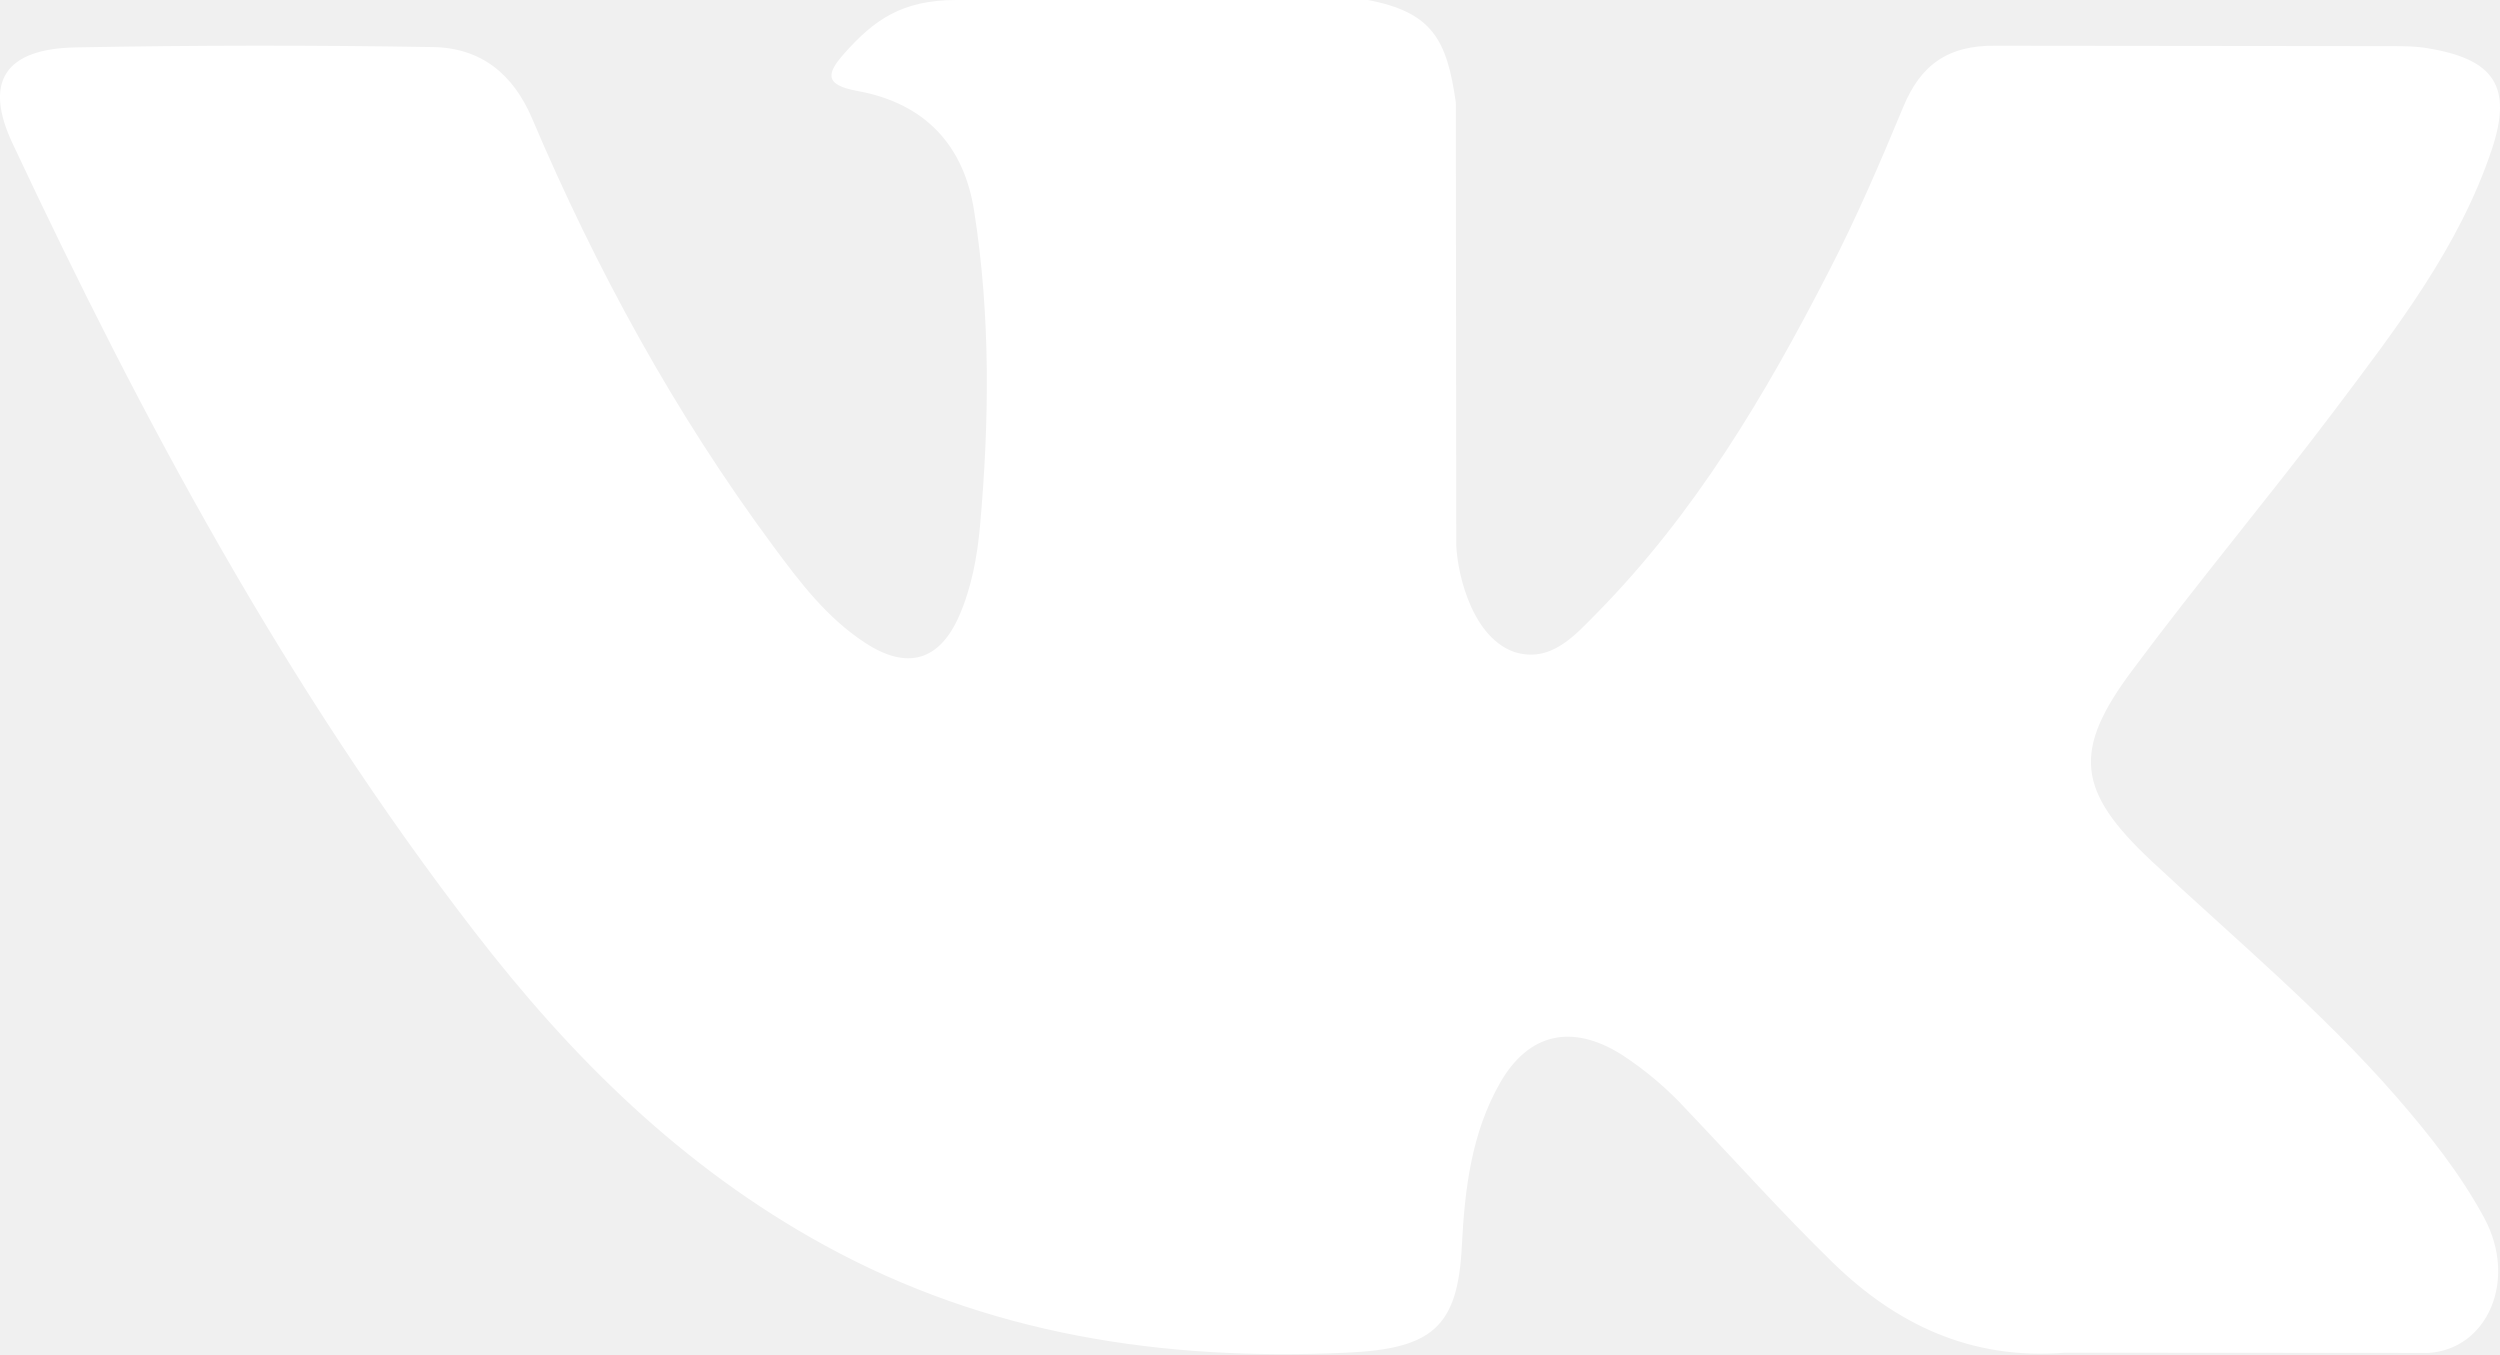
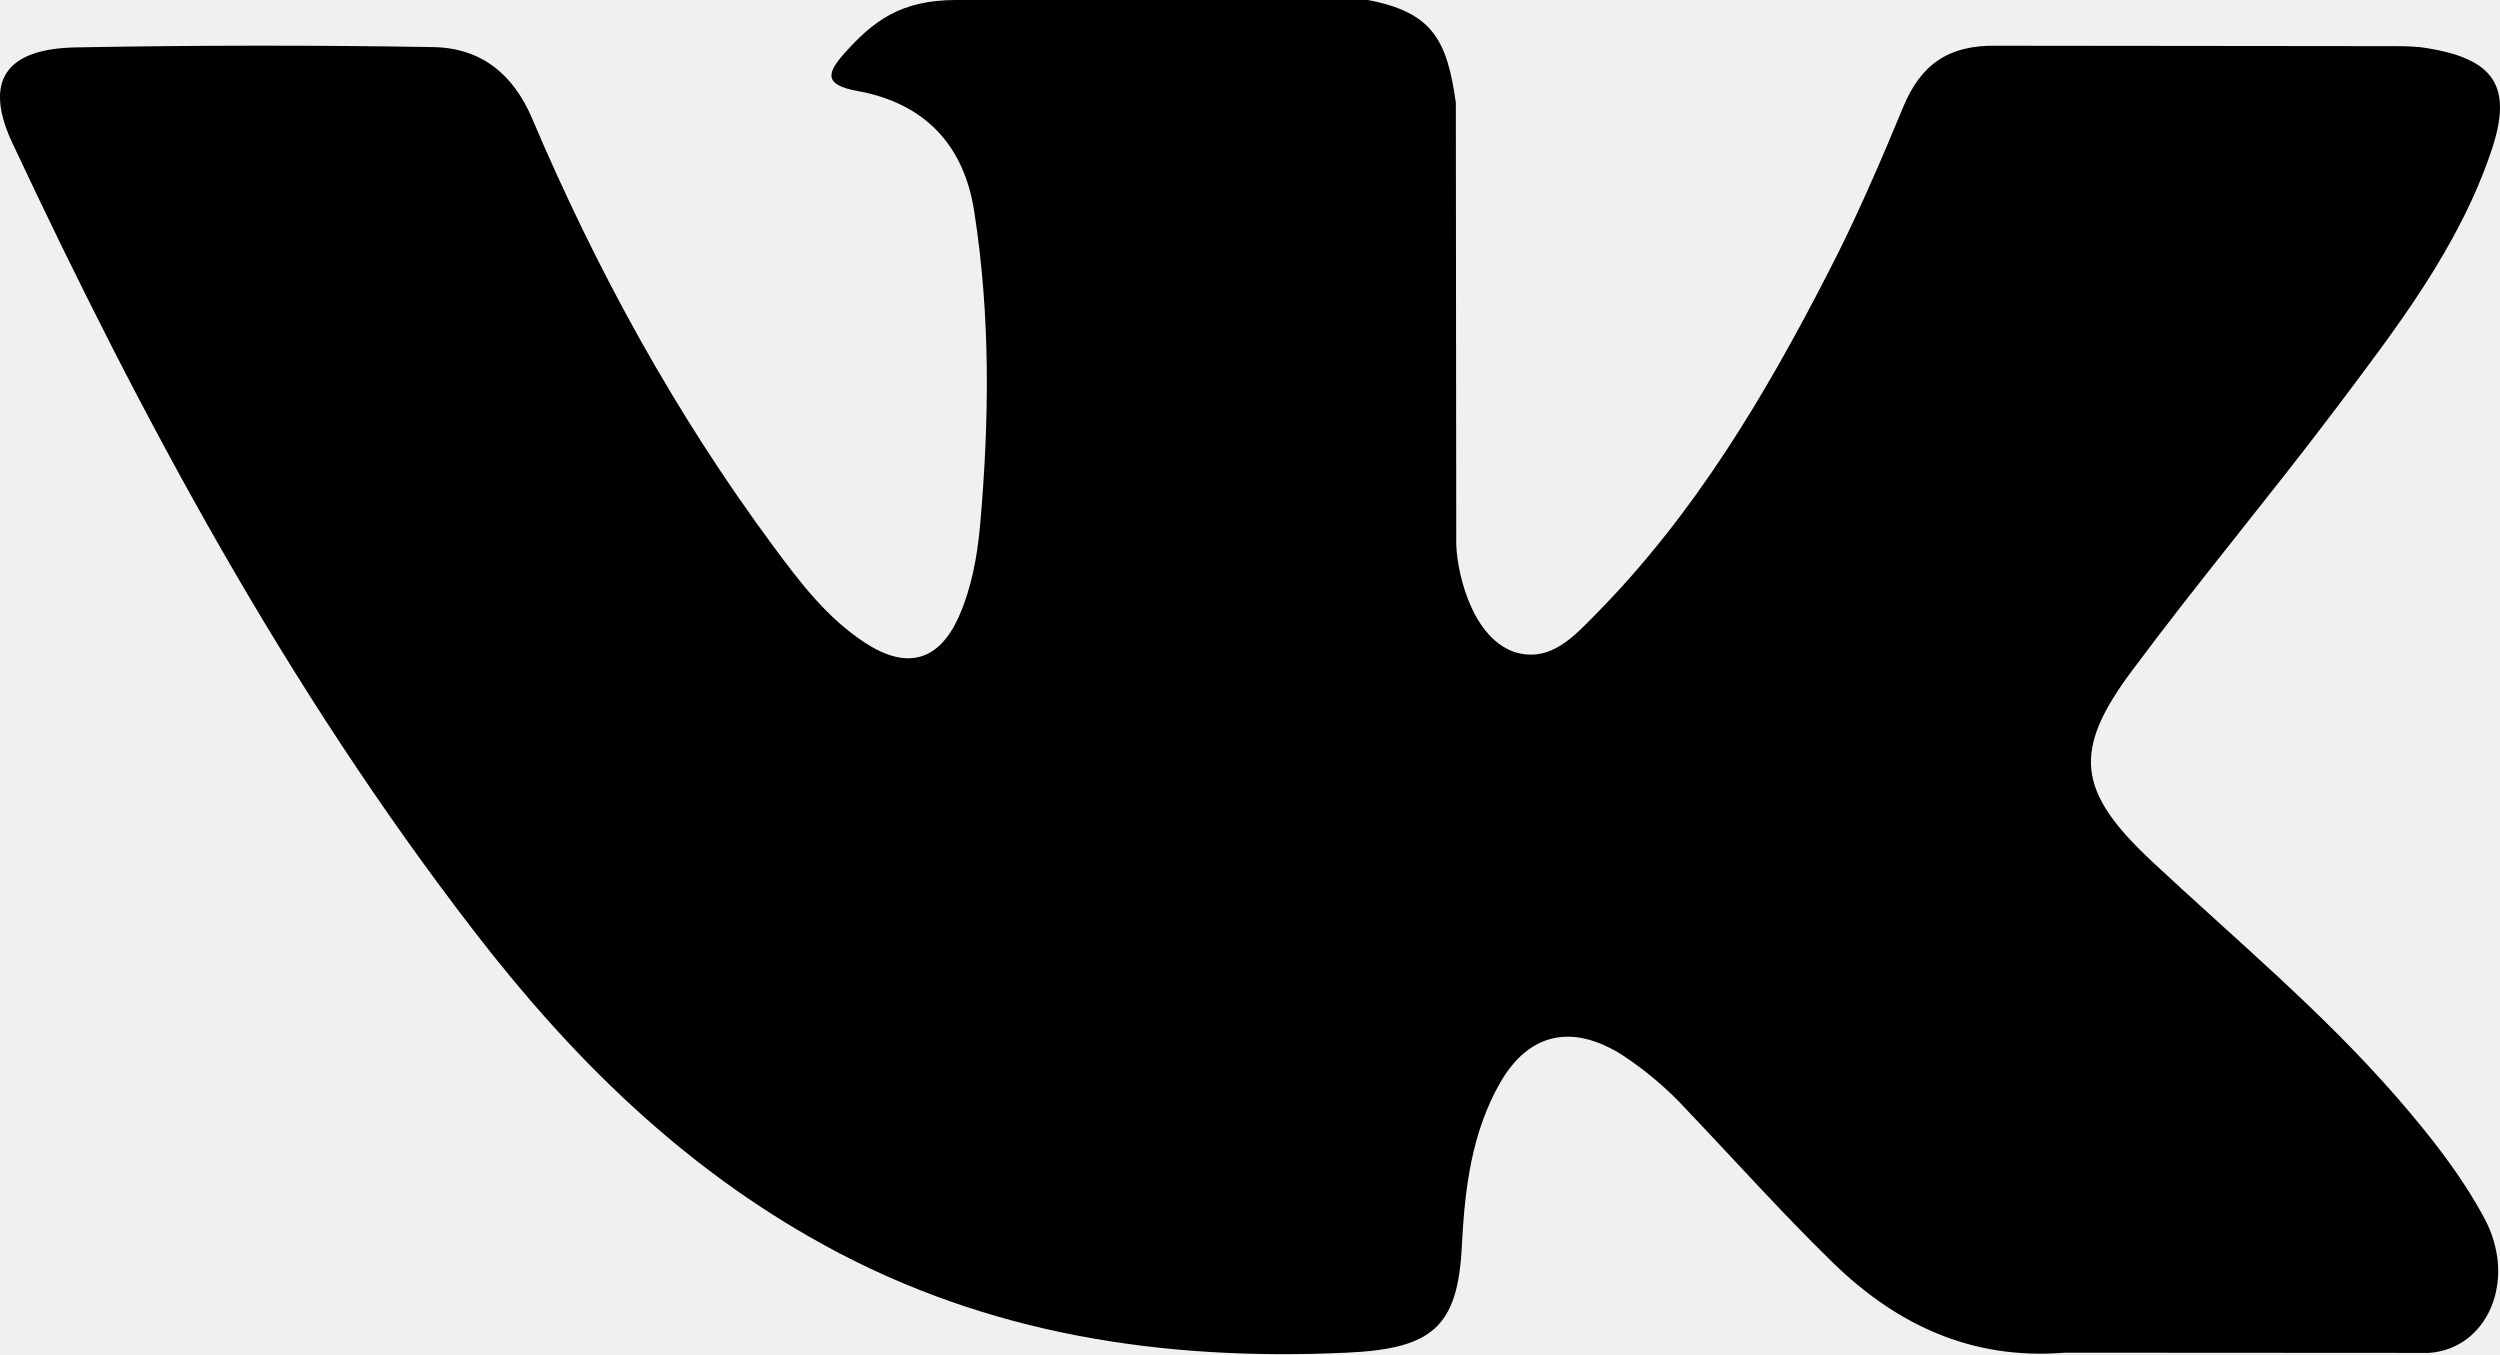
- <svg xmlns="http://www.w3.org/2000/svg" width="24" height="13" fill="none">
-   <path fill-rule="evenodd" clip-rule="evenodd" d="M20.655 8.266c.796.744 1.637 1.444 2.35 2.263.316.364.615.74.843 1.162.324.6.03 1.26-.532 1.297l-3.496-.002c-.902.072-1.621-.276-2.226-.866-.484-.472-.933-.974-1.398-1.462a3.27 3.27 0 00-.63-.535c-.476-.297-.89-.206-1.164.27-.277.485-.34 1.022-.368 1.562-.037.788-.286.995-1.113 1.031-1.767.08-3.445-.176-5.003-1.03-1.374-.752-2.44-1.814-3.366-3.016C2.746 6.598 1.364 4.026.122 1.38-.159.786.045.466.732.455A97.704 97.704 0 014.156.452c.464.007.77.261.95.68.617 1.453 1.372 2.835 2.32 4.115.252.341.51.682.876.922.405.266.714.178.905-.254.12-.274.174-.57.201-.863.09-1.01.102-2.019-.056-3.025C9.255 1.399 8.885.992 8.23.873c-.334-.06-.284-.18-.123-.362C8.388.196 8.653 0 9.18 0h3.951c.622.118.76.385.845.984l.004 4.201c-.007.232.12.92.557 1.074.35.11.58-.158.79-.37.946-.961 1.62-2.097 2.224-3.273.268-.517.498-1.054.721-1.591.165-.398.425-.594.893-.586l3.803.004c.113 0 .227.001.336.02.641.104.817.368.619.967-.312.94-.919 1.722-1.512 2.51-.634.84-1.313 1.65-1.941 2.495-.578.772-.532 1.16.185 1.831z" fill="#fff" />
+ <svg xmlns="http://www.w3.org/2000/svg" viewBox="0 0 24 13">
+   <path fill-rule="evenodd" clip-rule="evenodd" d="M20.655 8.266c.796.744 1.637 1.444 2.35 2.263.316.364.615.74.843 1.162.324.6.03 1.26-.532 1.297l-3.496-.002c-.902.072-1.621-.276-2.226-.866-.484-.472-.933-.974-1.398-1.462a3.27 3.27 0 00-.63-.535c-.476-.297-.89-.206-1.164.27-.277.485-.34 1.022-.368 1.562-.037.788-.286.995-1.113 1.031-1.767.08-3.445-.176-5.003-1.03-1.374-.752-2.44-1.814-3.366-3.016C2.746 6.598 1.364 4.026.122 1.38-.159.786.045.466.732.455A97.704 97.704 0 014.156.452c.464.007.77.261.95.68.617 1.453 1.372 2.835 2.32 4.115.252.341.51.682.876.922.405.266.714.178.905-.254.12-.274.174-.57.201-.863.09-1.01.102-2.019-.056-3.025C9.255 1.399 8.885.992 8.23.873c-.334-.06-.284-.18-.123-.362C8.388.196 8.653 0 9.18 0h3.951c.622.118.76.385.845.984l.004 4.201c-.007.232.12.92.557 1.074.35.11.58-.158.79-.37.946-.961 1.62-2.097 2.224-3.273.268-.517.498-1.054.721-1.591.165-.398.425-.594.893-.586l3.803.004c.113 0 .227.001.336.02.641.104.817.368.619.967-.312.94-.919 1.722-1.512 2.51-.634.84-1.313 1.65-1.941 2.495-.578.772-.532 1.16.185 1.831z" />
</svg>
